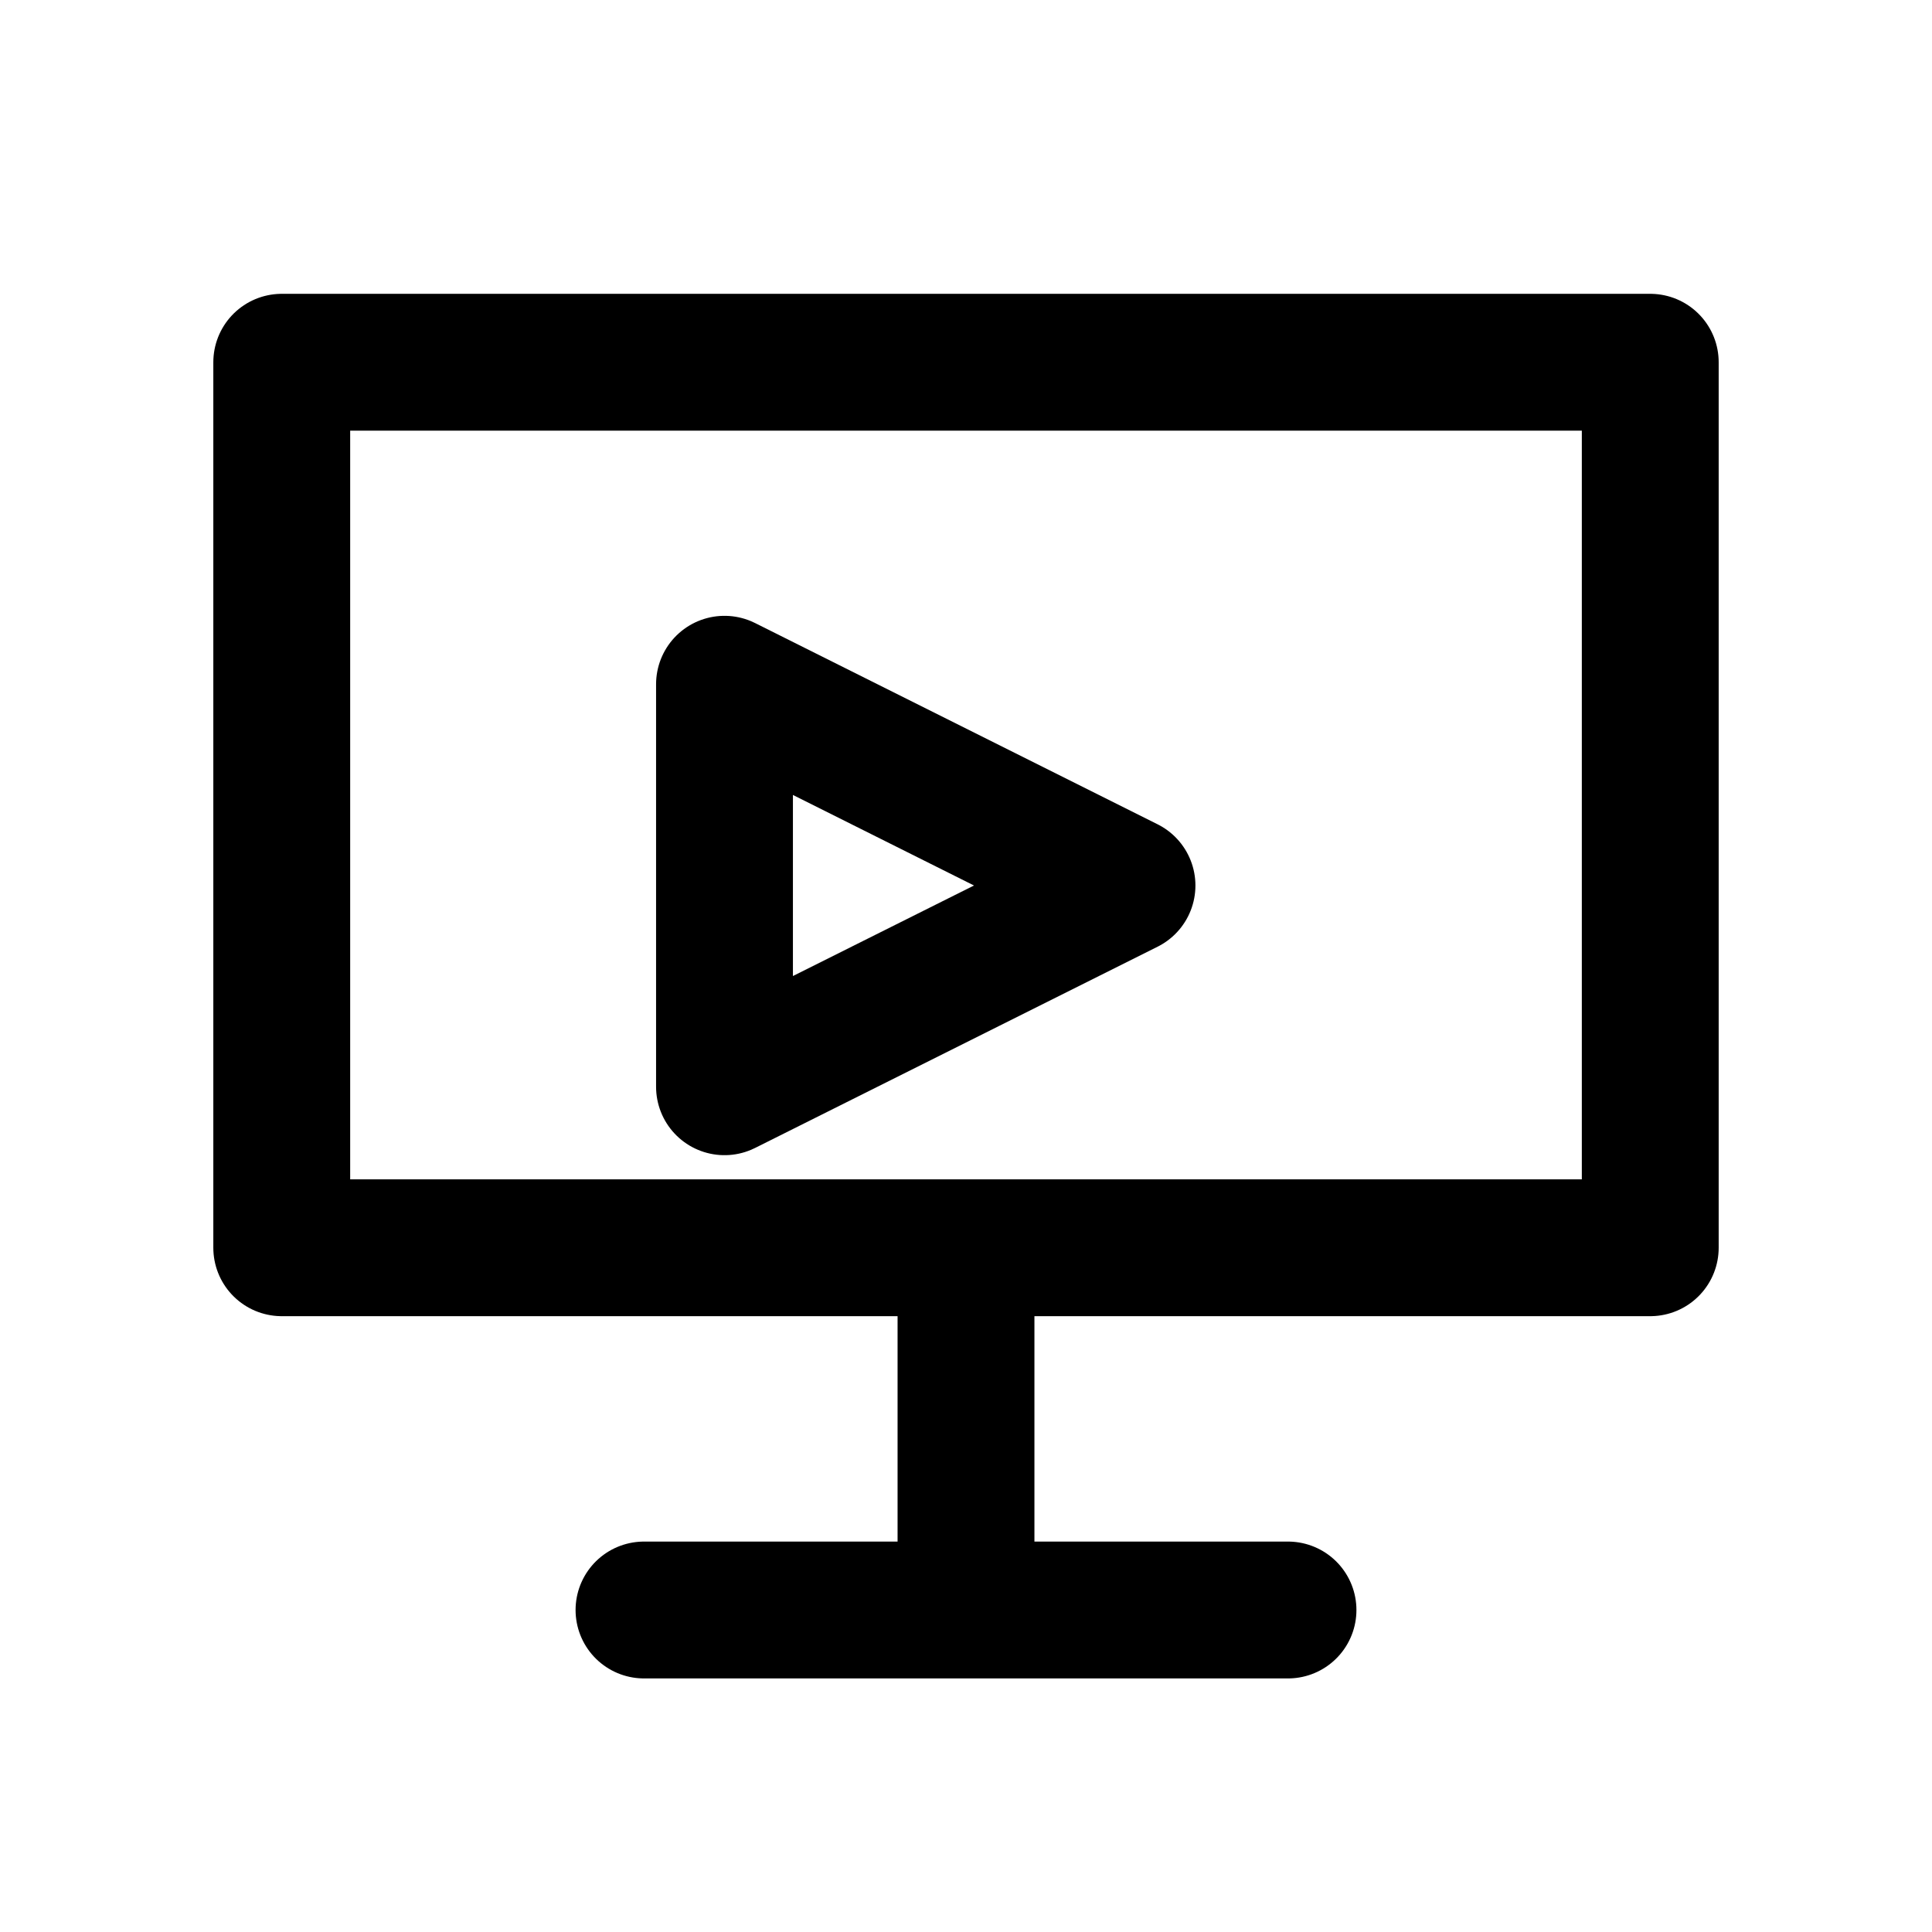
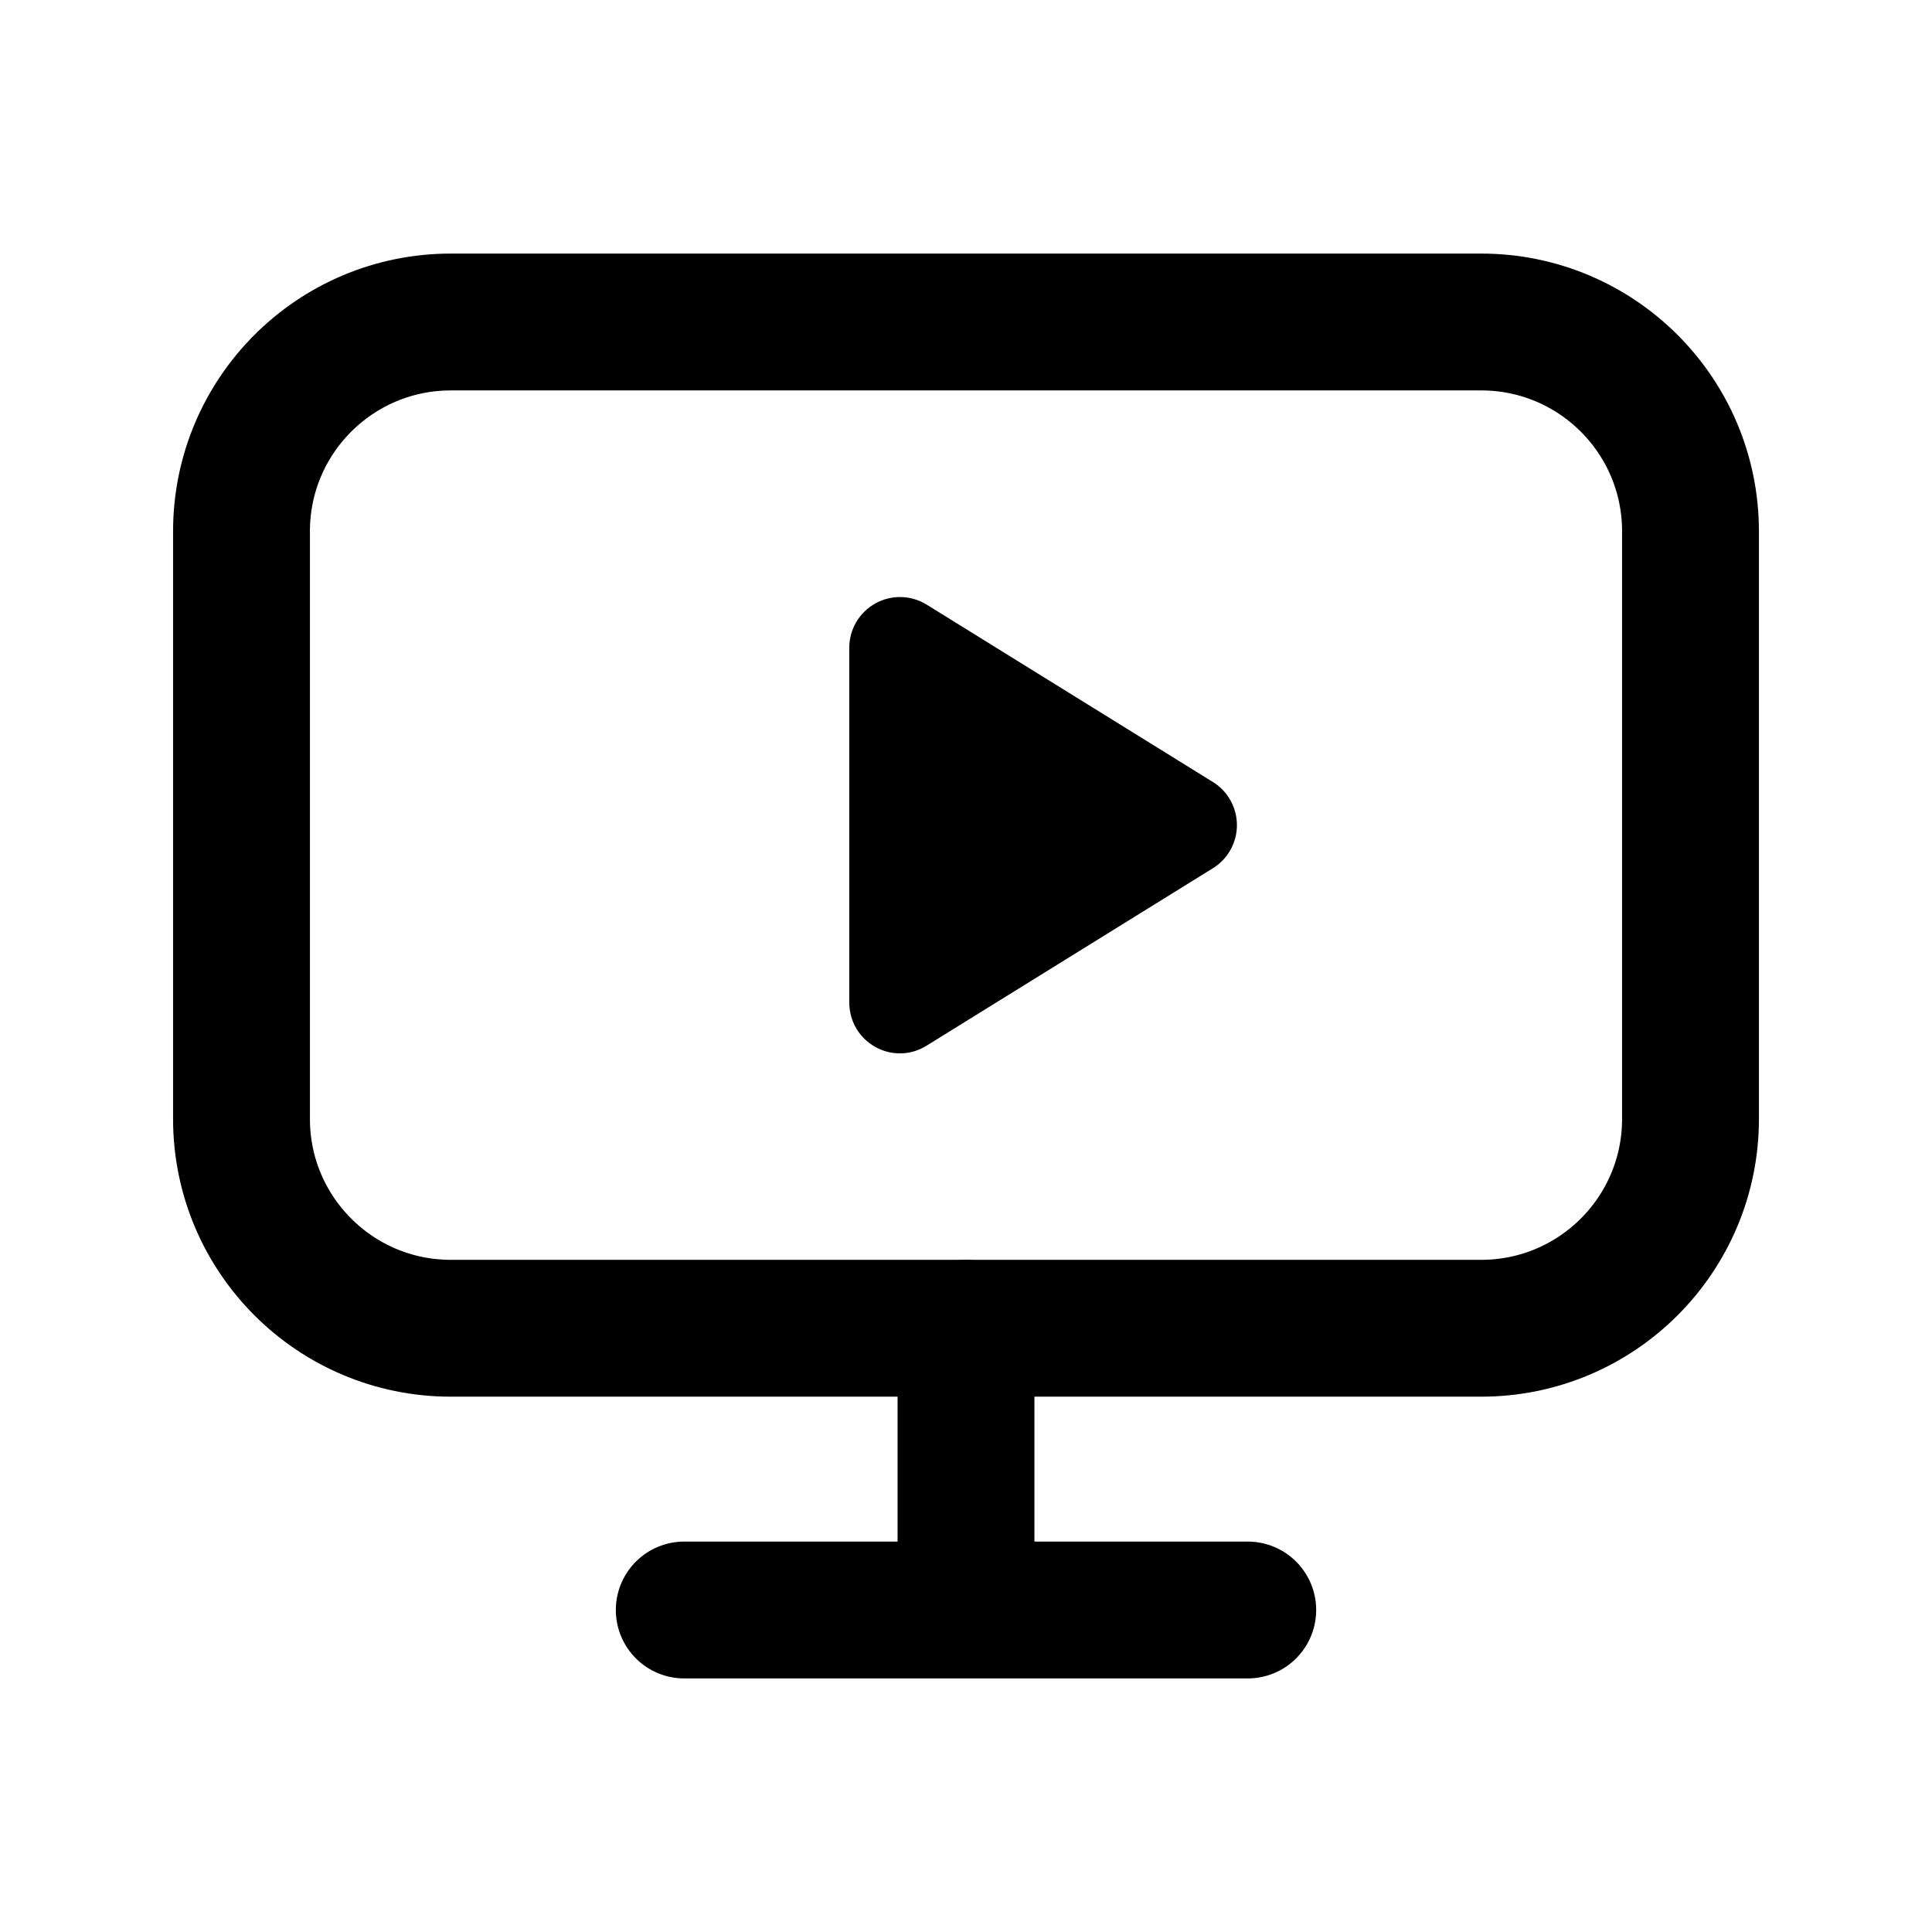
<svg class="icon" viewBox="0 0 24 24" aria-hidden="true" focusable="false">
-   <path fill="none" stroke="currentColor" stroke-width="1.7" stroke-linecap="round" stroke-linejoin="round" d="M3.5 4.5h17v11h-17zM12 15.5V20m-4 0h8M9 8.5l5 2.5-5 2.5z" />
+   <rect x="3" y="4" width="18" height="12.5" rx="2.6" fill="none" stroke="currentColor" stroke-width="1.7" />
+   <path fill="none" stroke="currentColor" stroke-width="1.7" stroke-linecap="round" d="M12 16.5V20m-3.5 0h7" />
+   <path fill="currentColor" d="M10.55 8.05v4.4c0 .5.54.8.96.54l3.55-2.2a.63.63 0 0 0 0-1.08l-3.55-2.2a.63.63 0 0 0-.96.54Z" />
</svg>
